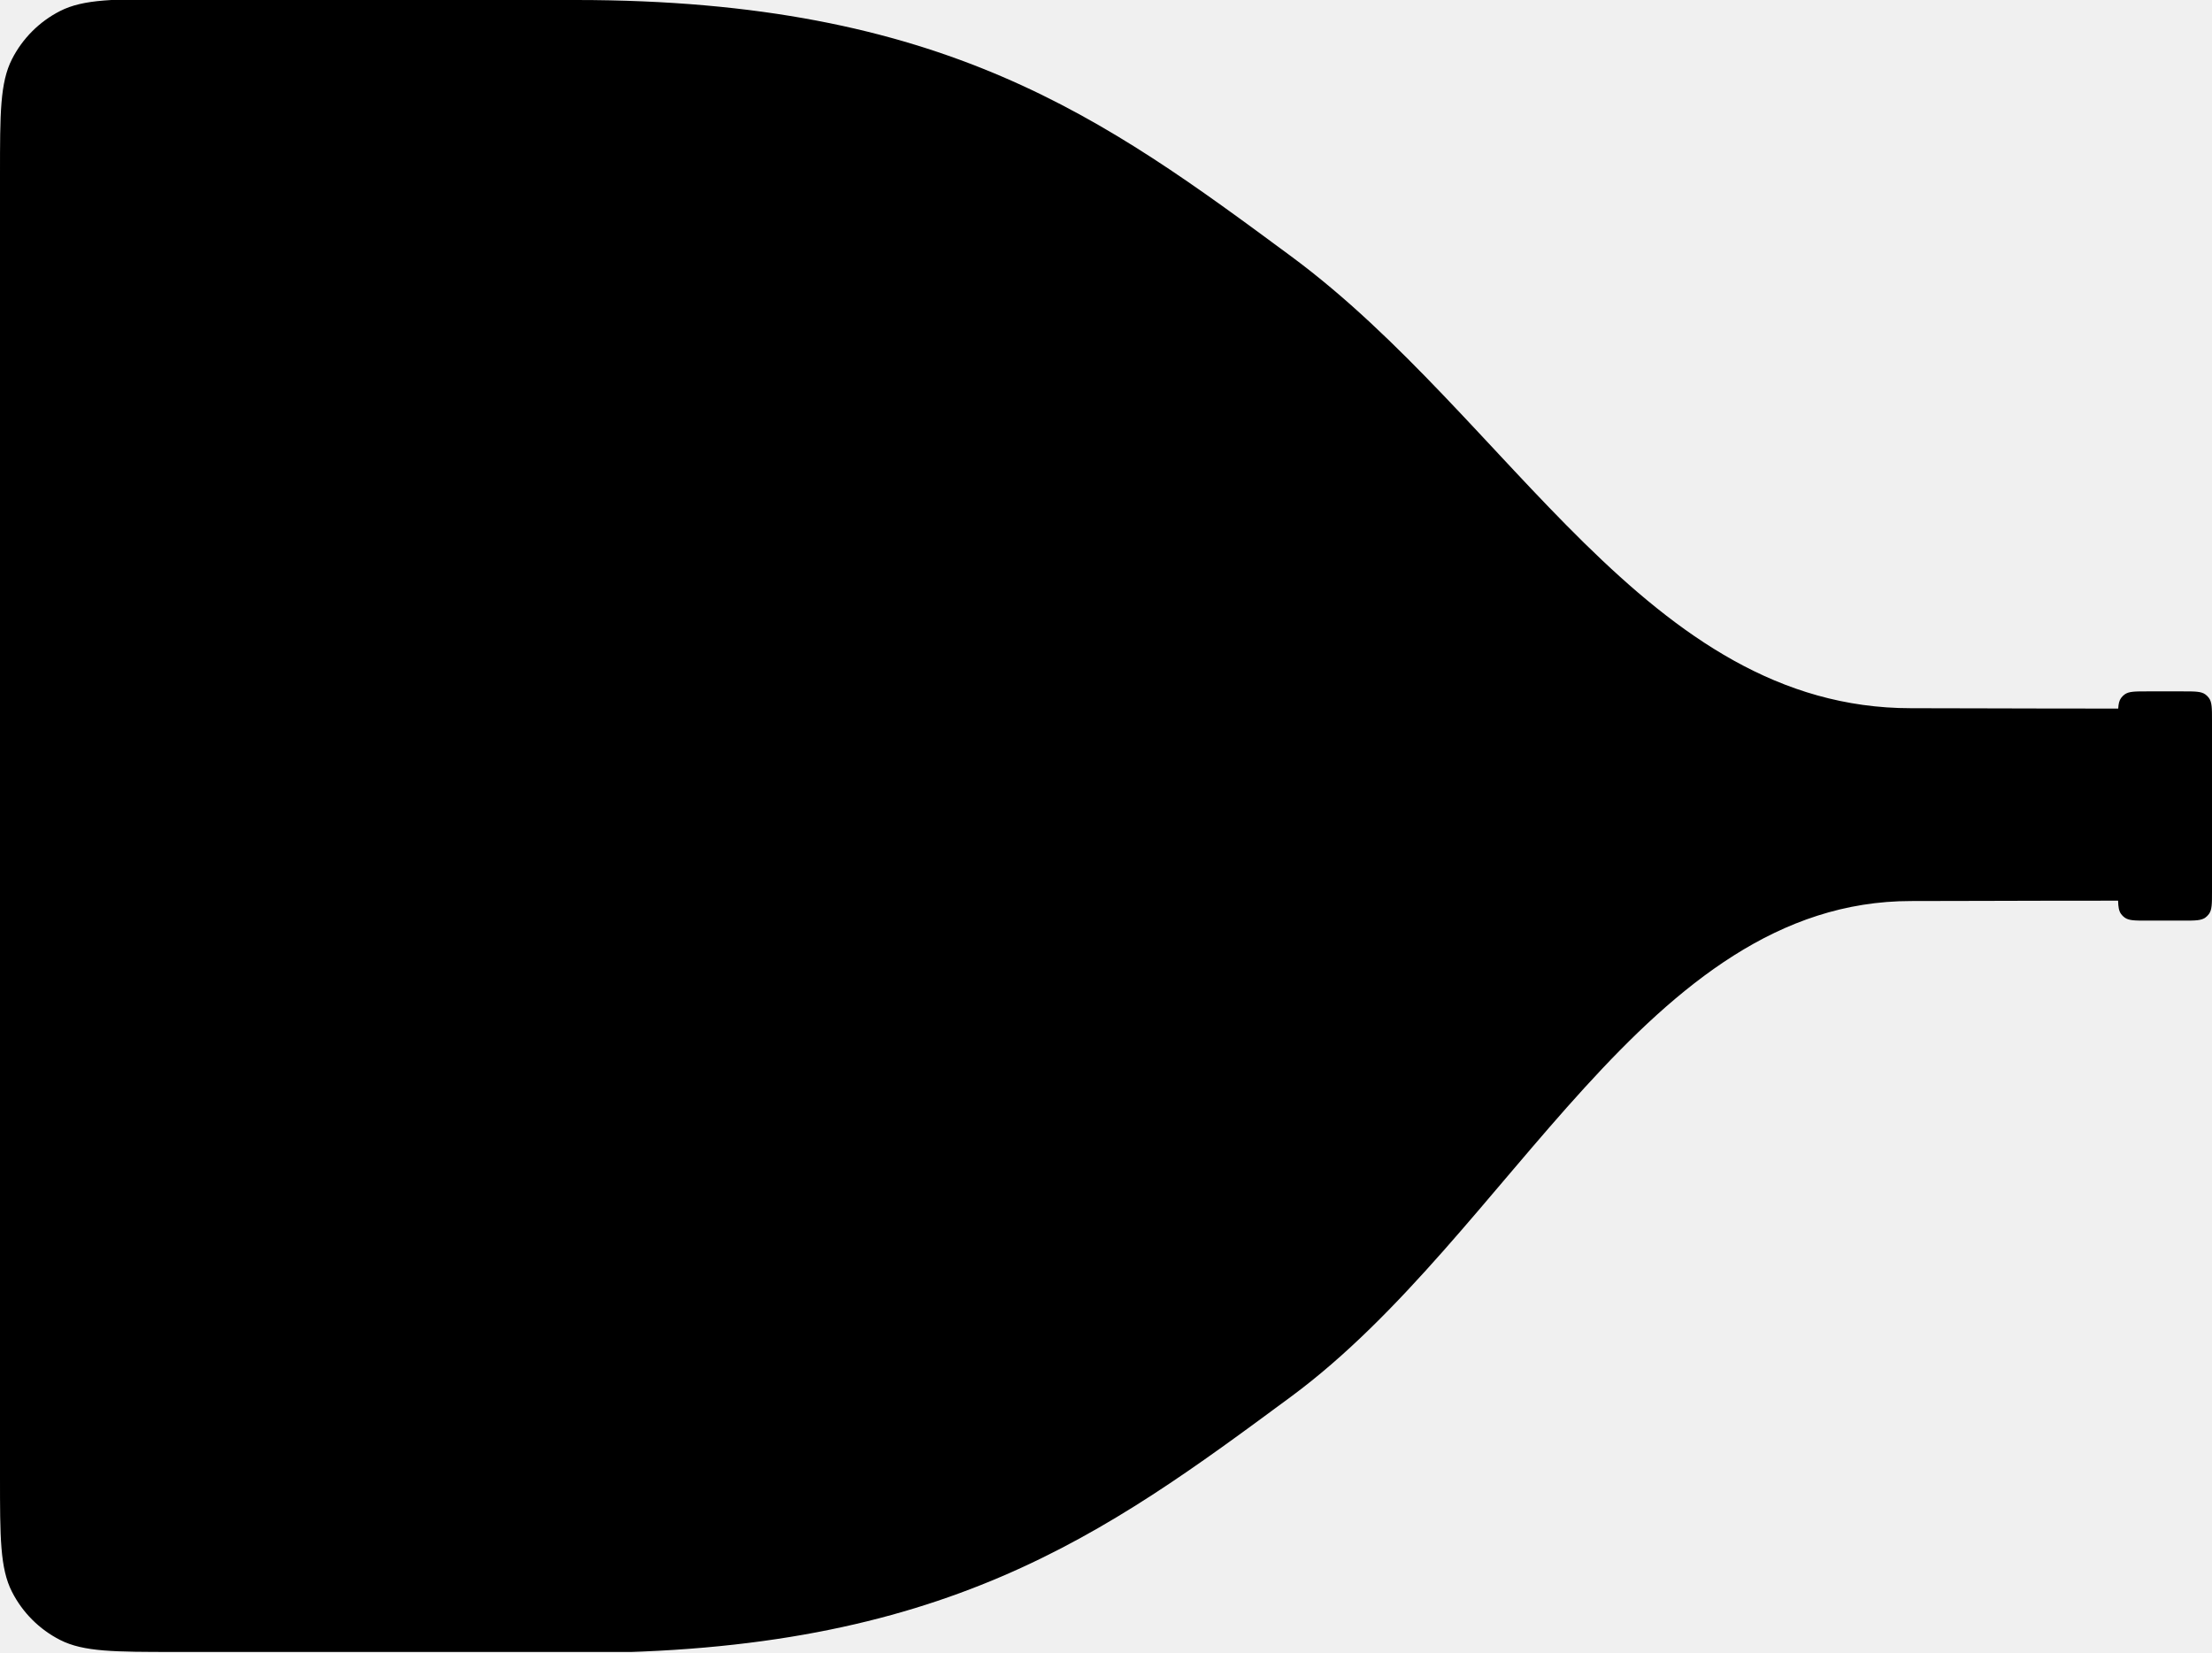
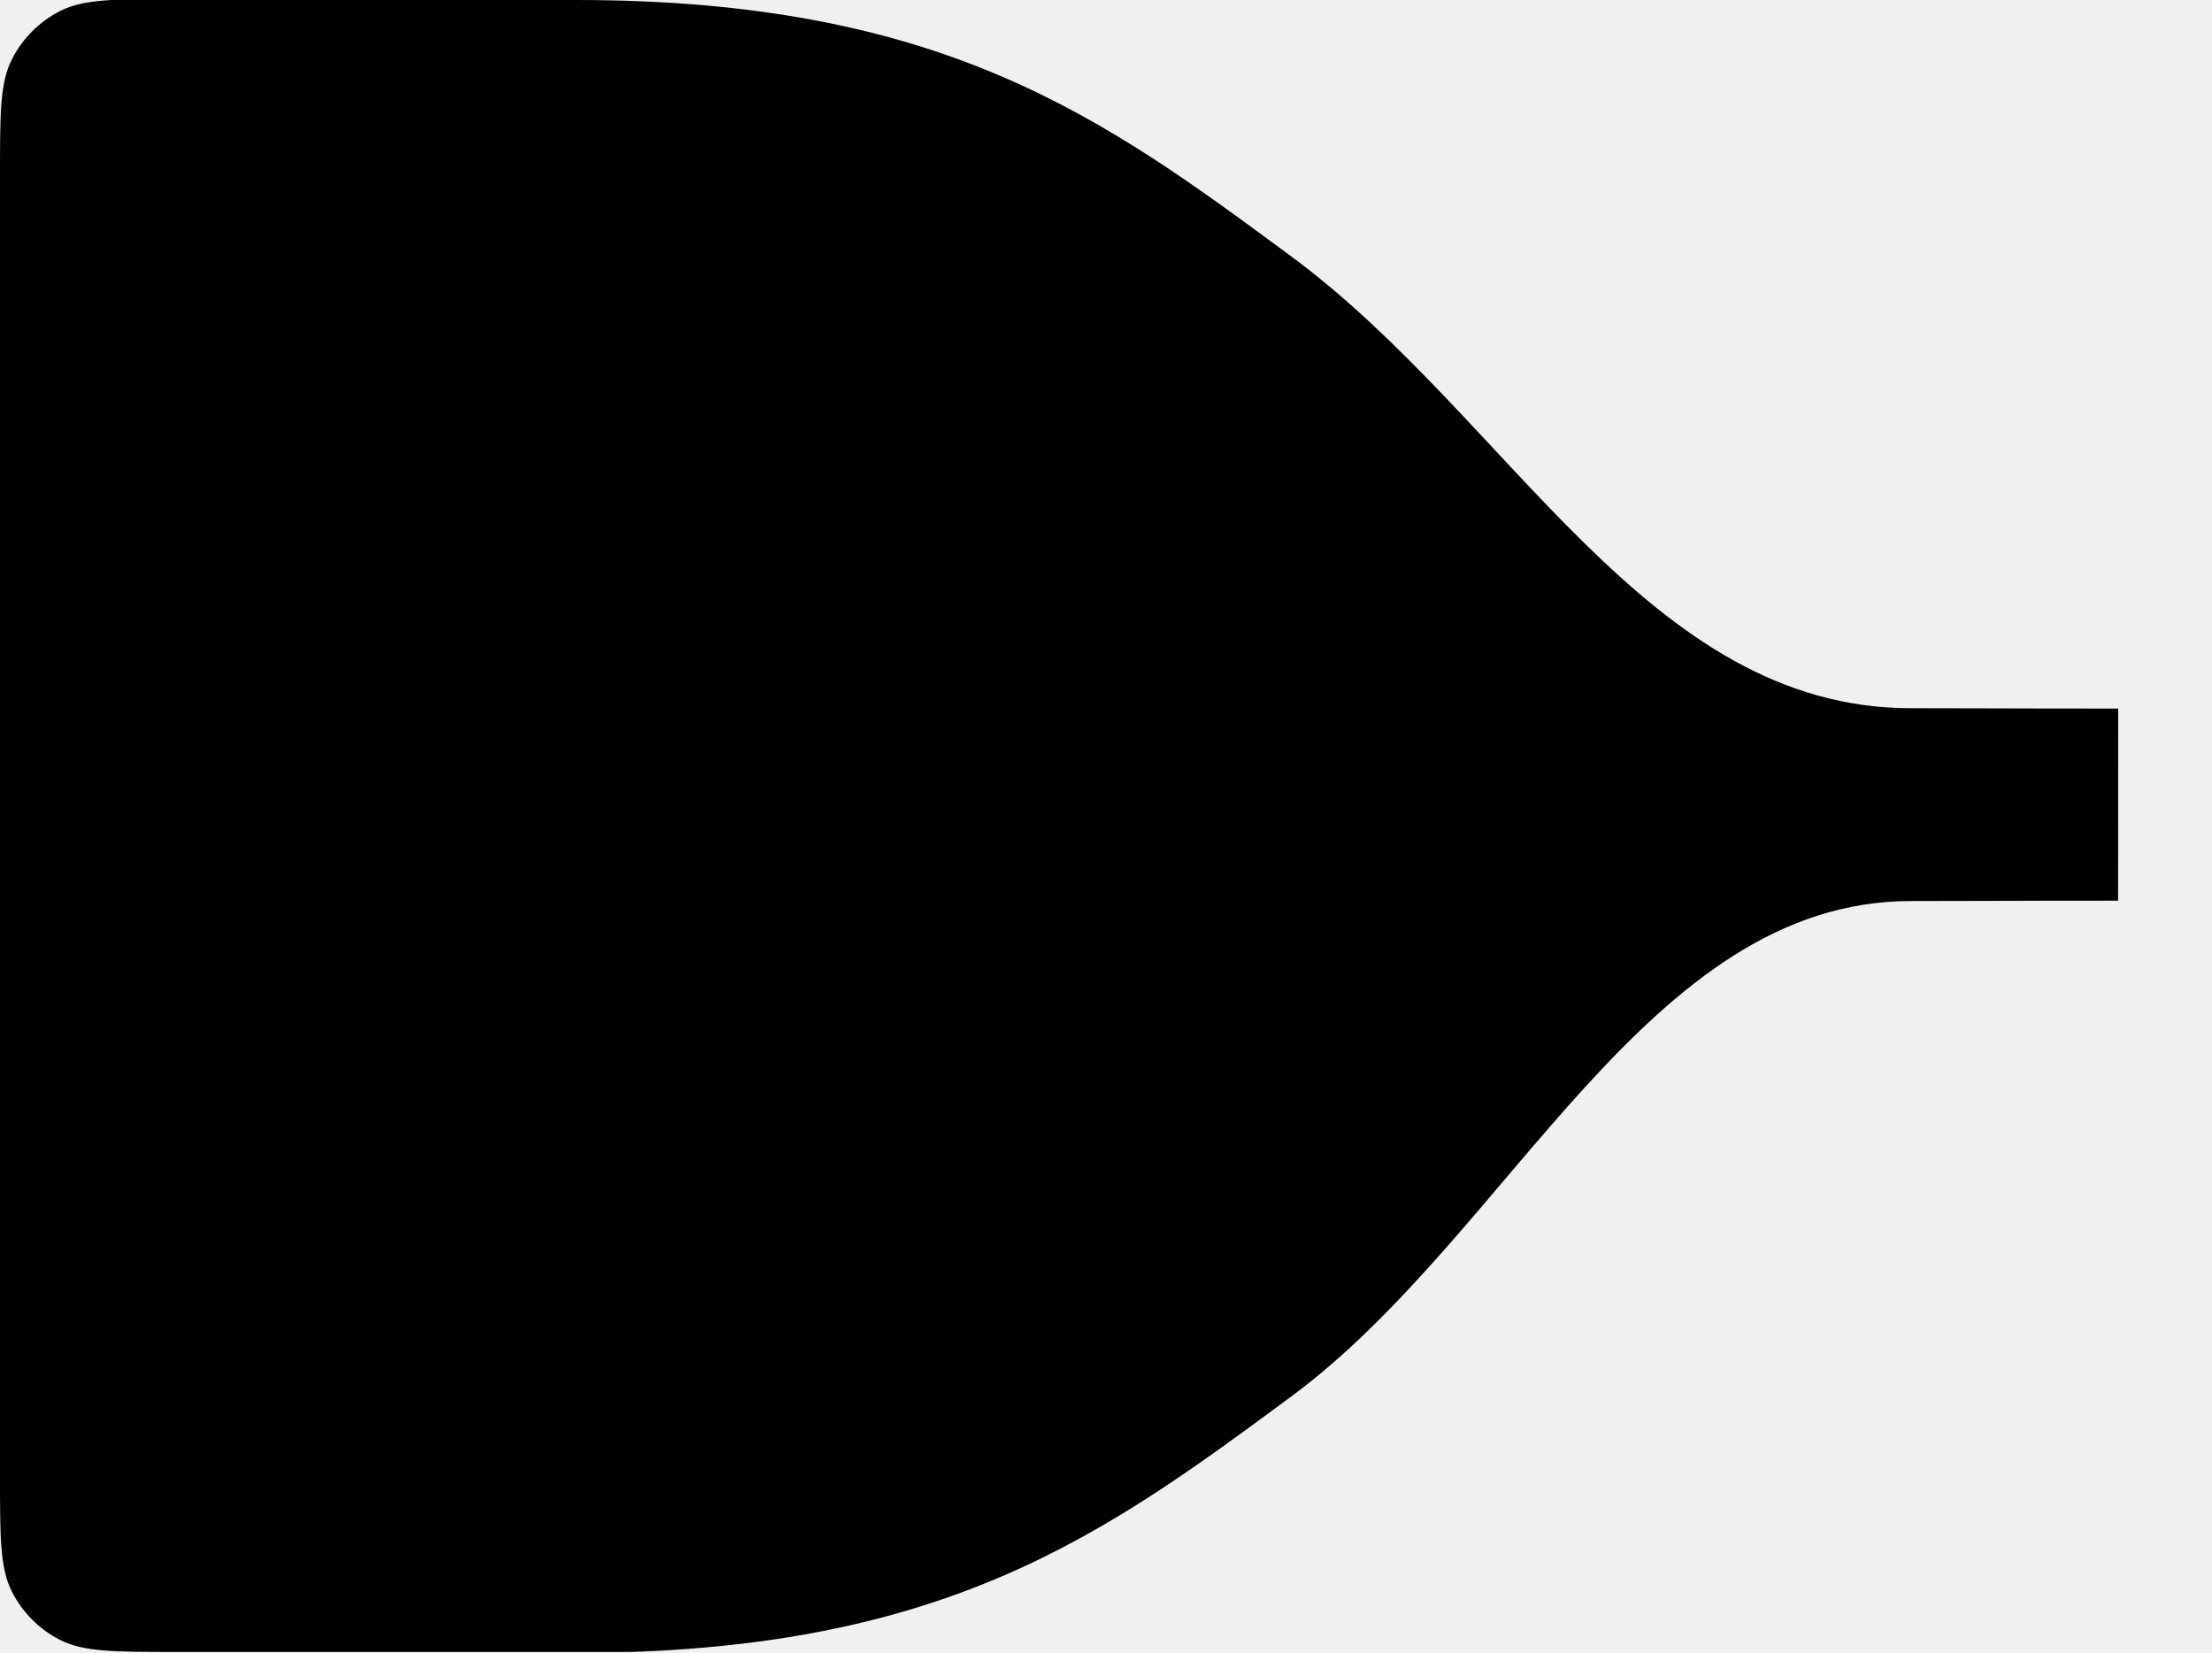
<svg xmlns="http://www.w3.org/2000/svg" width="965" height="721" viewBox="0 0 965 721" fill="none">
  <g id="hero">
    <g id="Frame 164">
      <g id=" ">
        <g clip-path="url(#clip0_4197_9774)">
-           <path id="Union" d="M251.27 0C411.906 6.66223e-05 481.742 51.586 563.304 111.834C659.135 182.623 718.39 308.924 833.677 308.924H833.878C841.63 308.924 852.695 308.954 865.209 308.989C883.669 309.041 905.286 309.098 924.083 309.081C924.209 306.982 924.527 305.58 925.337 304.466C925.769 303.872 926.292 303.349 926.886 302.917C928.726 301.58 931.35 301.58 936.6 301.58H952.4C957.65 301.58 960.274 301.58 962.114 302.917C962.708 303.349 963.231 303.872 963.663 304.466C965 306.306 965 308.93 965 314.18V388.98C965 394.23 965 396.854 963.663 398.694C963.231 399.289 962.708 399.811 962.114 400.243C960.274 401.58 957.65 401.58 952.4 401.58H936.6C931.35 401.58 928.726 401.58 926.886 400.243C926.292 399.811 925.769 399.289 925.337 398.694C924.382 397.38 924.11 395.665 924.032 392.879C905.247 392.862 883.654 392.921 865.211 392.973C852.696 393.007 841.631 393.038 833.878 393.038H833.678C718.39 393.038 659.136 538.376 563.304 609.165C481.742 669.413 411.906 721 251.27 721L-805 720.999L-804.999 0H251.27Z" fill="black" />
+           <path id="Union" d="M251.27 0C411.906 6.66223e-05 481.742 51.586 563.304 111.834C659.135 182.623 718.39 308.924 833.677 308.924H833.878C841.63 308.924 852.695 308.954 865.209 308.989C883.669 309.041 905.286 309.098 924.083 309.081L924.032 392.879C905.247 392.862 883.654 392.921 865.211 392.973C852.696 393.007 841.631 393.038 833.878 393.038H833.678C718.39 393.038 659.136 538.376 563.304 609.165C481.742 669.413 411.906 721 251.27 721L-805 720.999L-804.999 0H251.27Z" fill="black" />
        </g>
      </g>
    </g>
  </g>
  <defs>
    <clipPath id="clip0_4197_9774">
      <path d="M0 76.38C0 49.498 0 36.056 5.232 25.788C9.834 16.757 17.177 9.414 26.209 4.812C36.476 -0.42 49.917 -0.42 76.8 -0.42H1545.2C1572.08 -0.42 1585.52 -0.42 1595.79 4.812C1604.82 9.414 1612.17 16.757 1616.77 25.788C1622 36.056 1622 49.498 1622 76.38V643.78C1622 670.663 1622 684.104 1616.77 694.372C1612.17 703.403 1604.82 710.746 1595.79 715.348C1585.52 720.58 1572.08 720.58 1545.2 720.58H76.8C49.917 720.58 36.476 720.58 26.209 715.348C17.177 710.746 9.834 703.403 5.232 694.372C0 684.104 0 670.663 0 643.78V76.38Z" fill="white" />
    </clipPath>
  </defs>
</svg>
